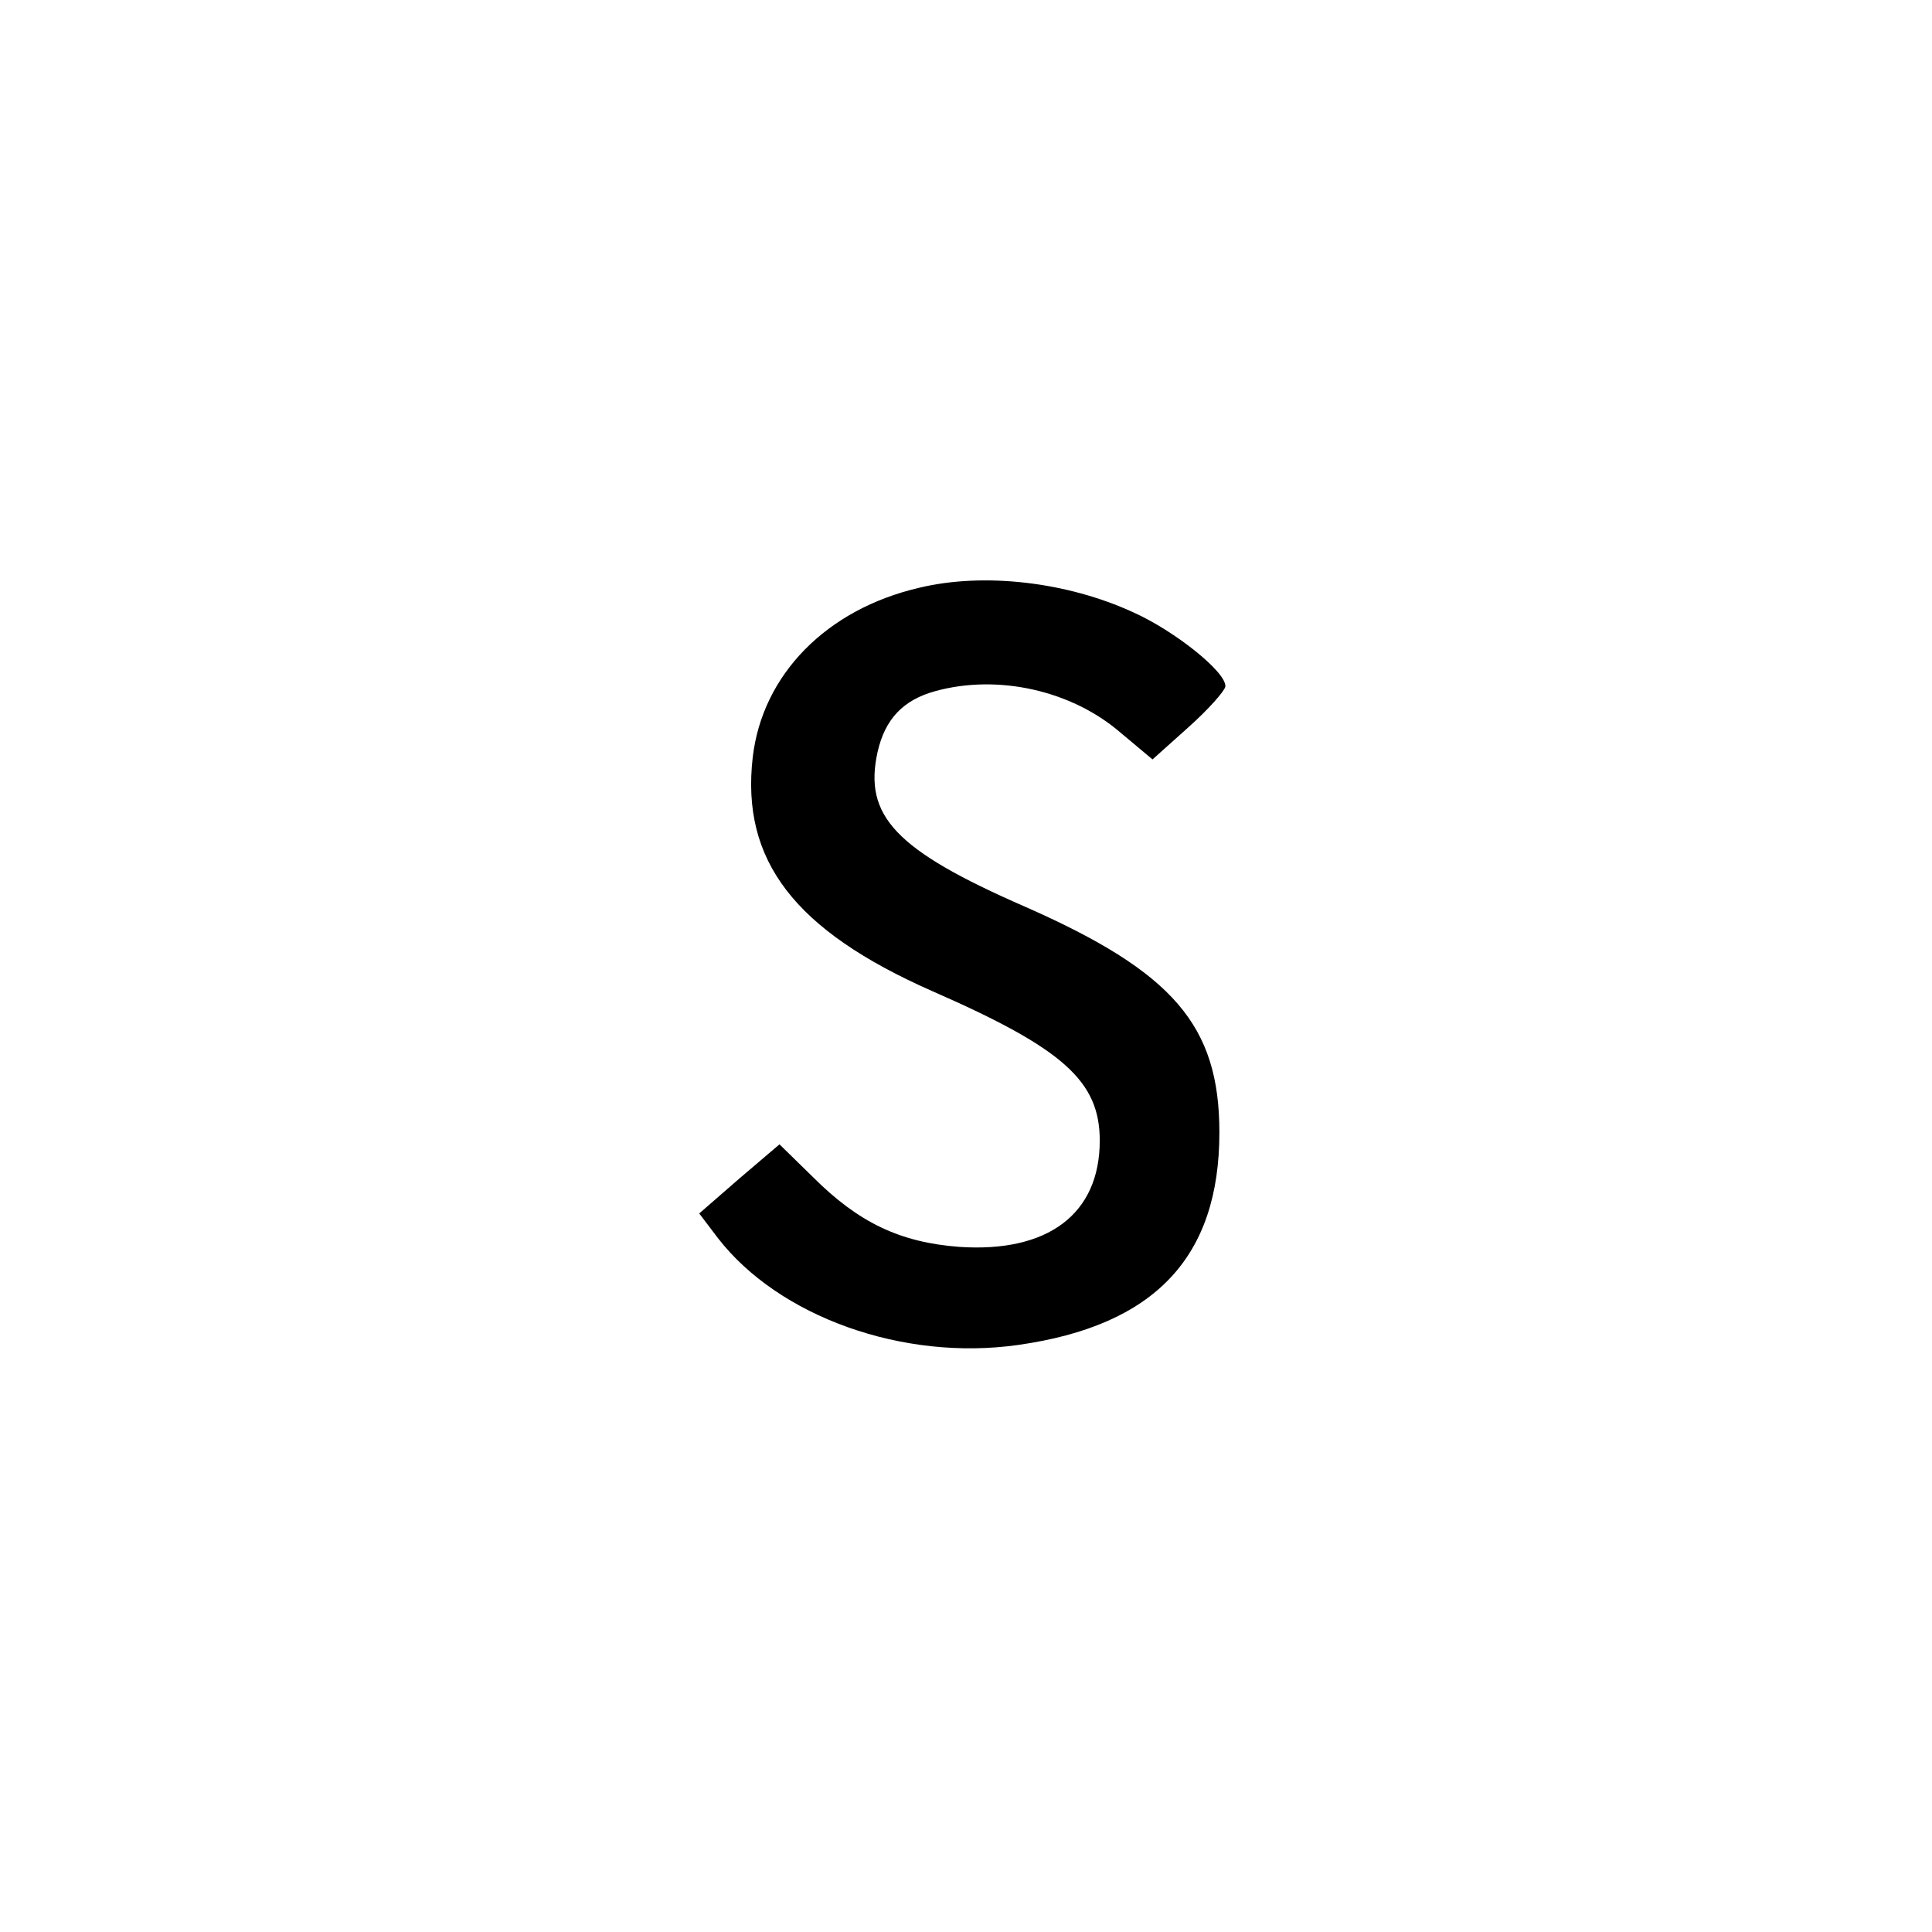
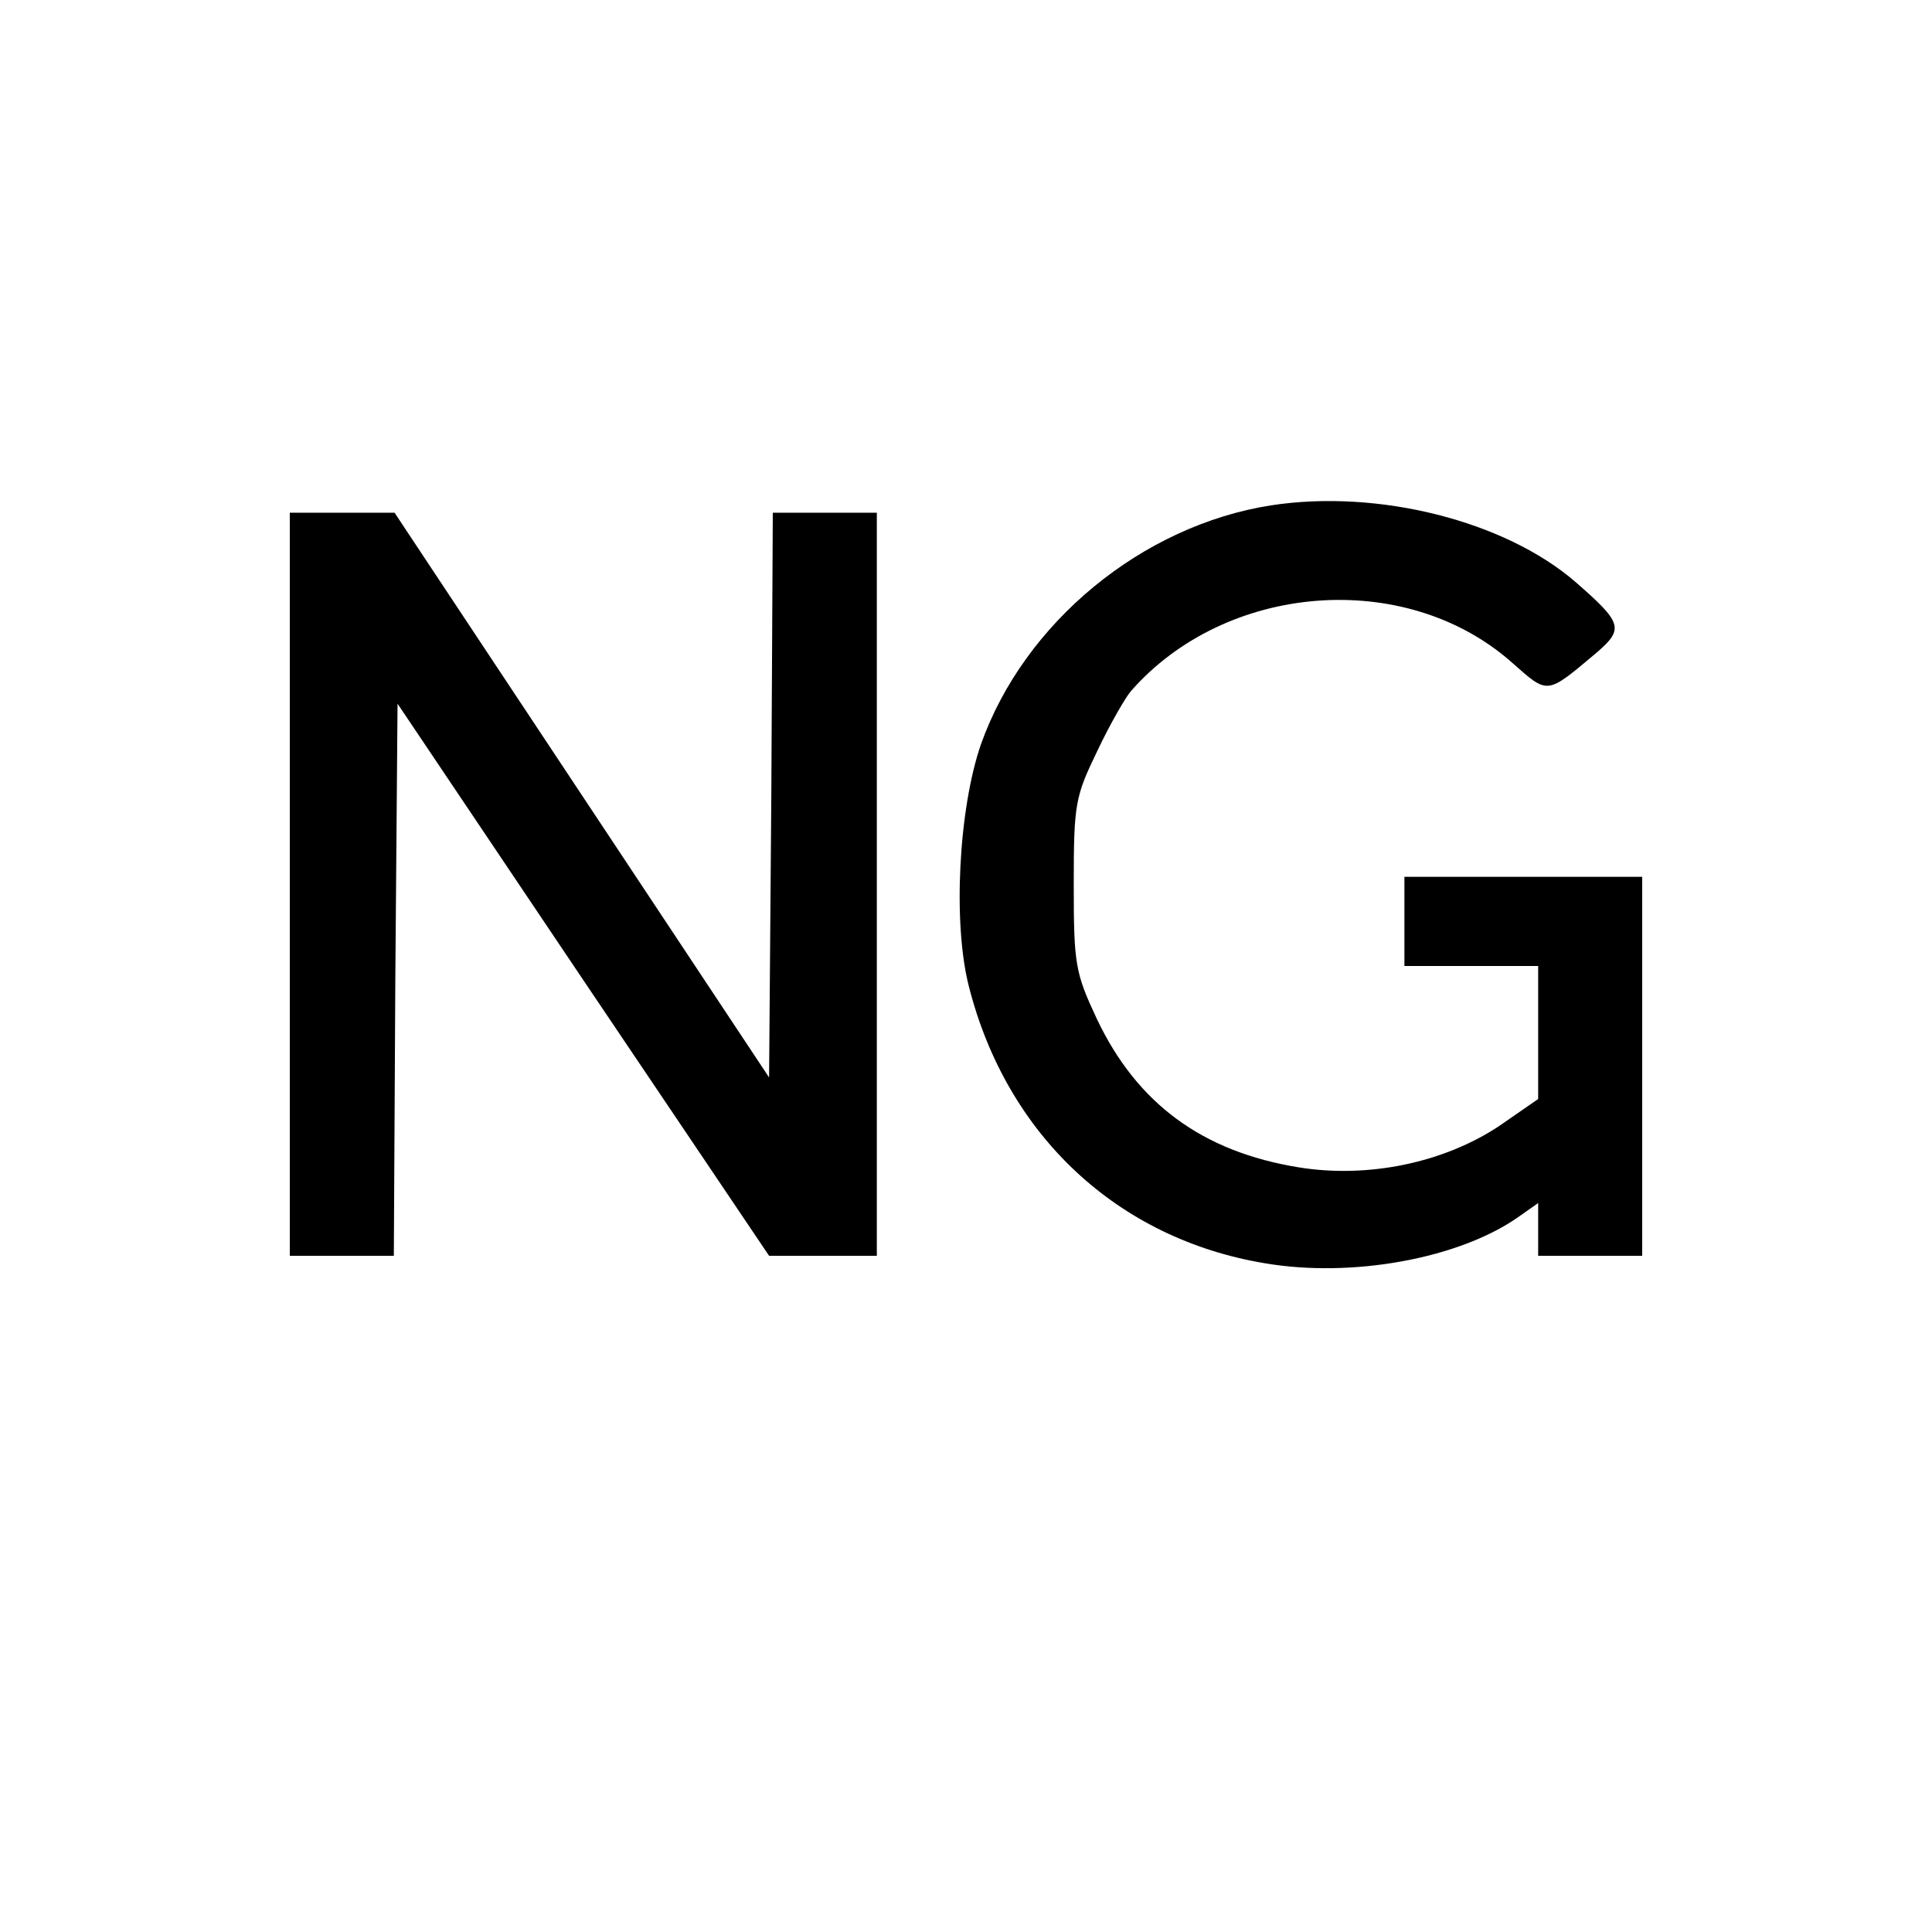
<svg xmlns="http://www.w3.org/2000/svg" version="1.0" width="260pt" height="260pt" viewBox="0 0 260 260" preserveAspectRatio="xMidYMid meet">
  <g transform="translate(0,260) scale(0.1,-0.1)" fill="#000000" stroke="none">
-     <path d="M1237 1809 c-125 -29 -211 -117 -224 -228 -16 -139 56 -233 242 -315 176 -77 225 -121 225 -201 0 -99 -70 -151 -189 -143 -80 6 -136 33 -197 94 l-45 44 -54 -46 -54 -47 25 -33 c82 -106 249 -166 404 -144 184 26 271 118 271 286 0 144 -62 216 -262 304 -174 76 -217 122 -198 208 10 44 34 70 78 82 84 23 183 1 249 -56 l43 -36 48 43 c27 24 49 49 50 55 2 19 -68 75 -124 100 -89 41 -201 54 -288 33z" />
+     <path d="M1711 1920 c-174 -27 -333 -158 -391 -322 -30 -87 -38 -241 -16 -326 51 -200 200 -339 398 -372 117 -20 261 6 341 62 l27 19 0 -35 0 -36 70 0 70 0 0 255 0 255 -160 0 -160 0 0 -60 0 -60 90 0 90 0 0 -90 0 -89 -52 -36 c-75 -50 -177 -71 -270 -56 -130 21 -218 86 -272 200 -29 62 -31 73 -31 181 0 109 2 118 32 180 17 36 38 72 45 80 128 146 369 165 512 39 50 -44 46 -45 115 13 37 32 34 40 -29 95 -95 82 -265 125 -409 103z" />
+     <path d="M390 1410 l0 -500 70 0 70 0 2 371 3 372 250 -372 250 -371 73 0 72 0 0 500 0 500 -70 0 -70 0 -2 -380 -3 -380 -252 380 -252 380 -71 0 -70 0 0 -500z" />
  </g>
</svg>
